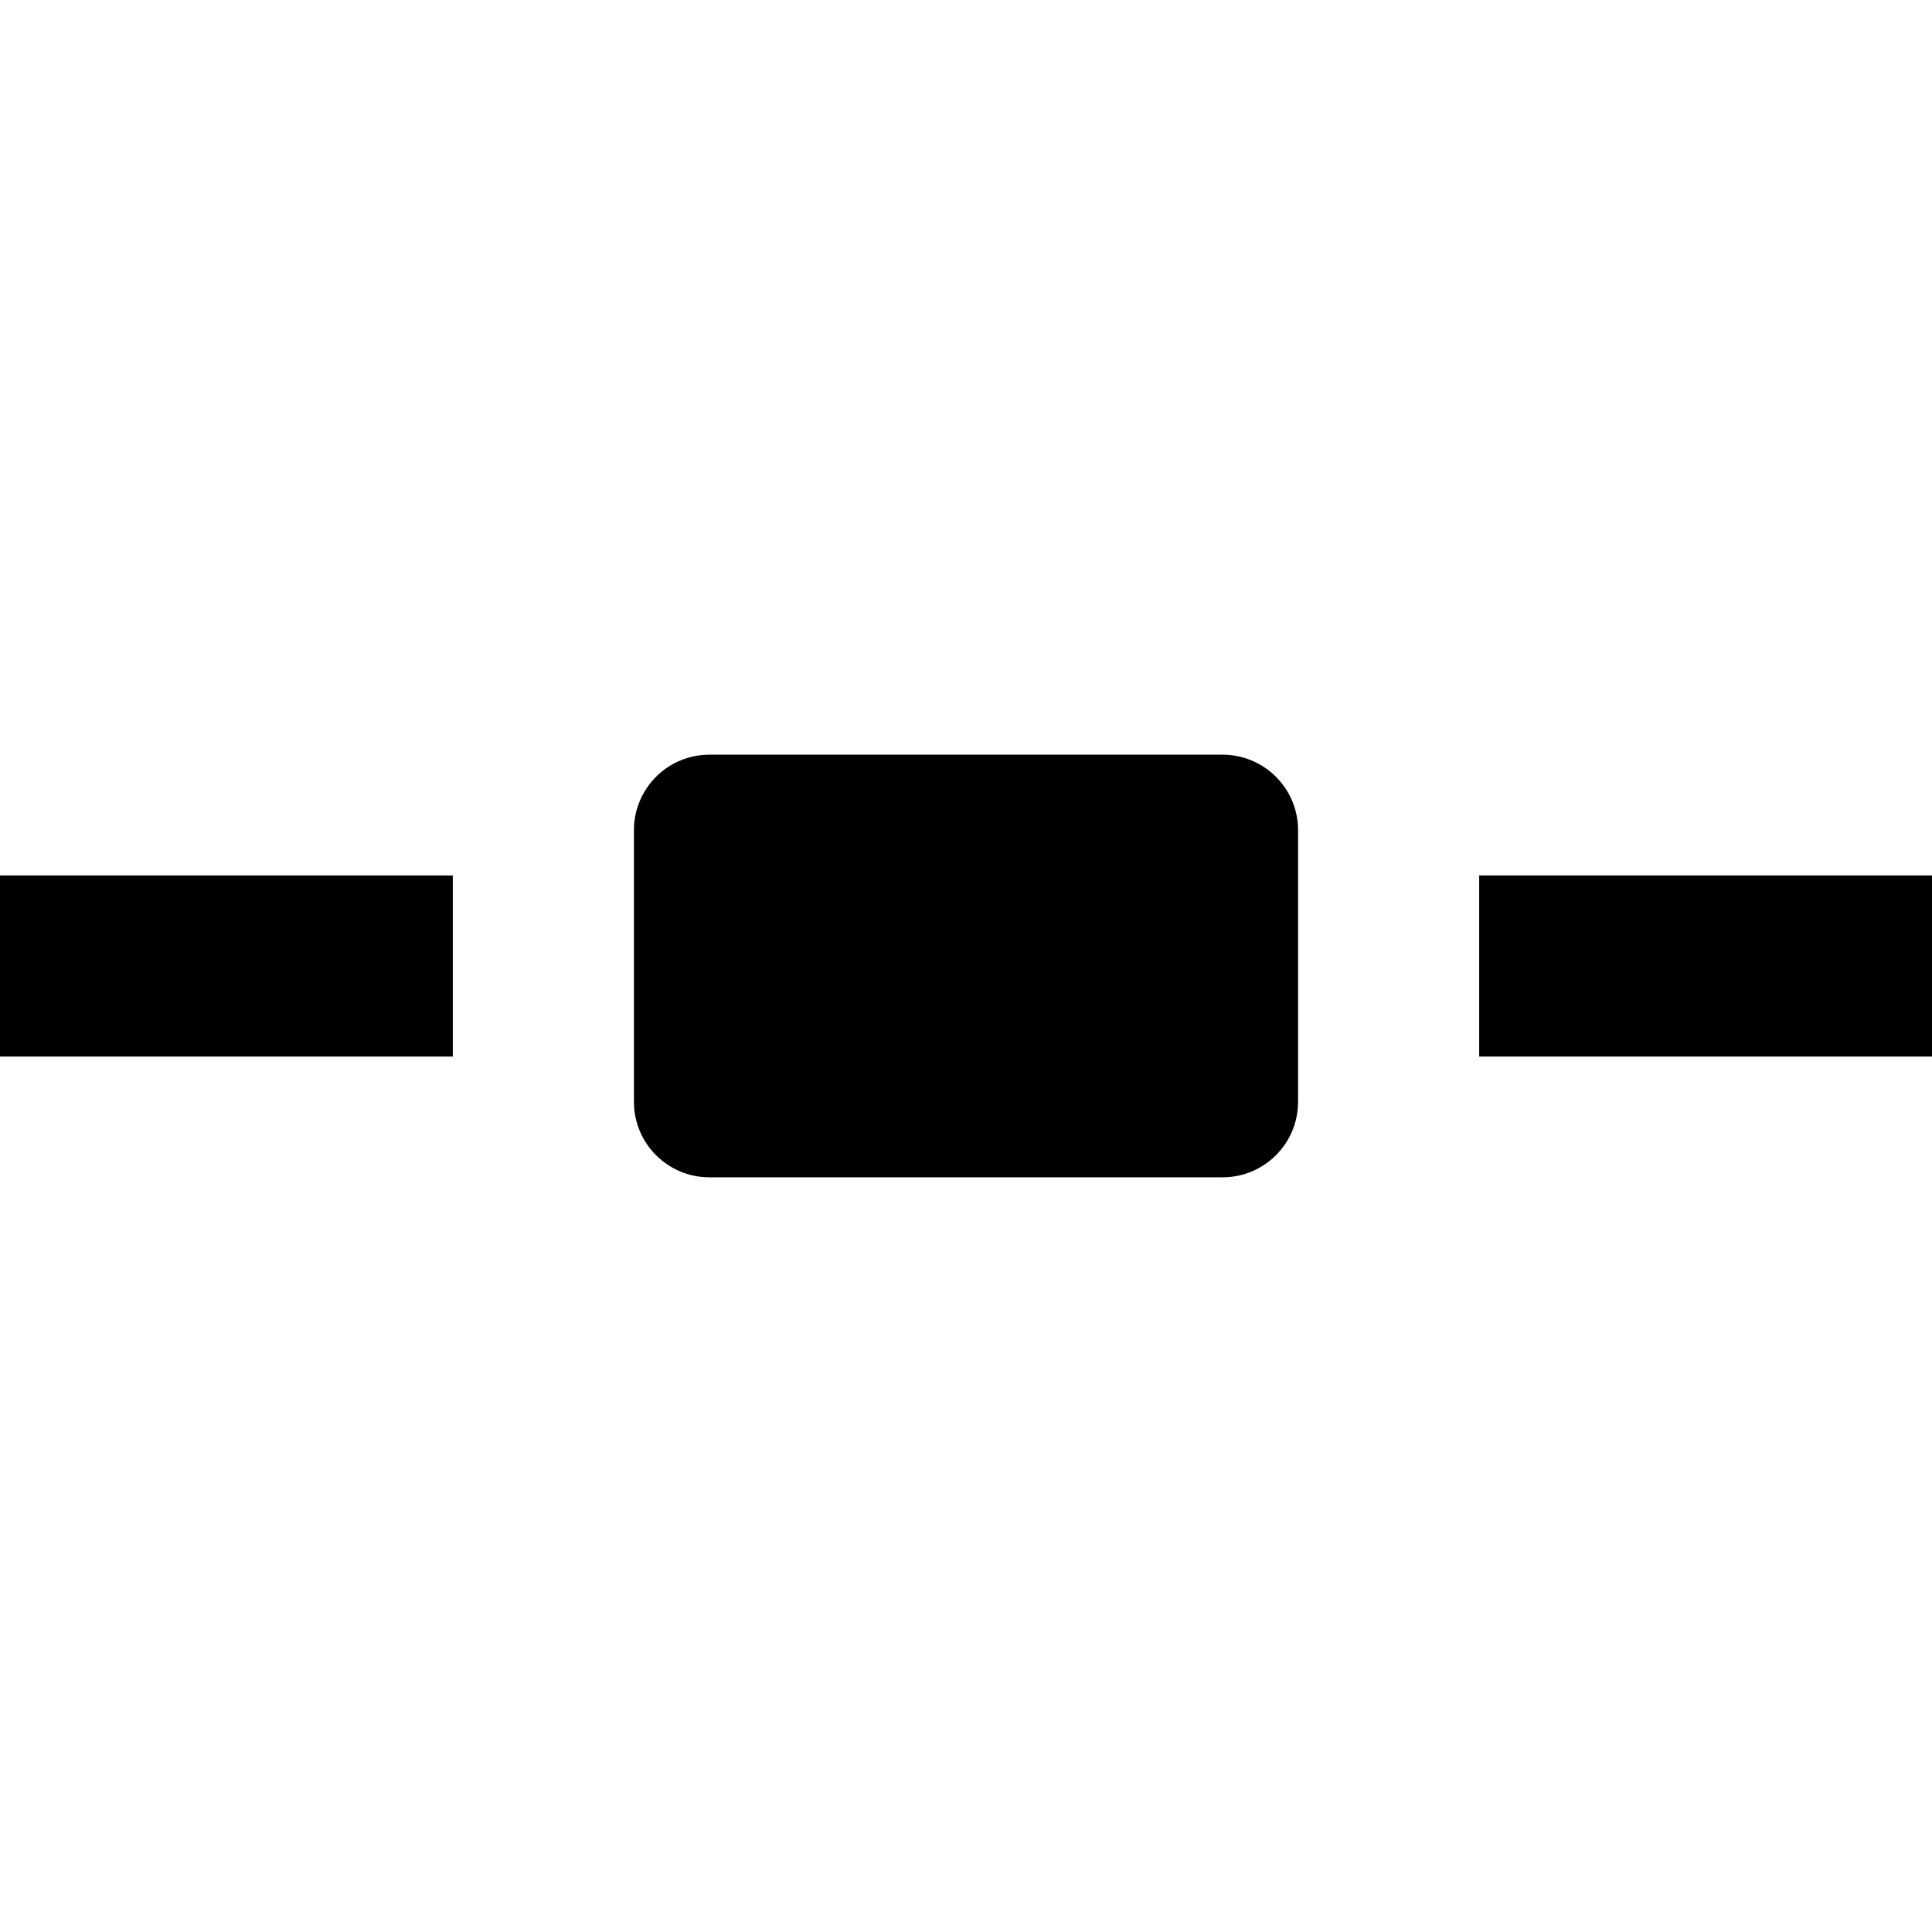
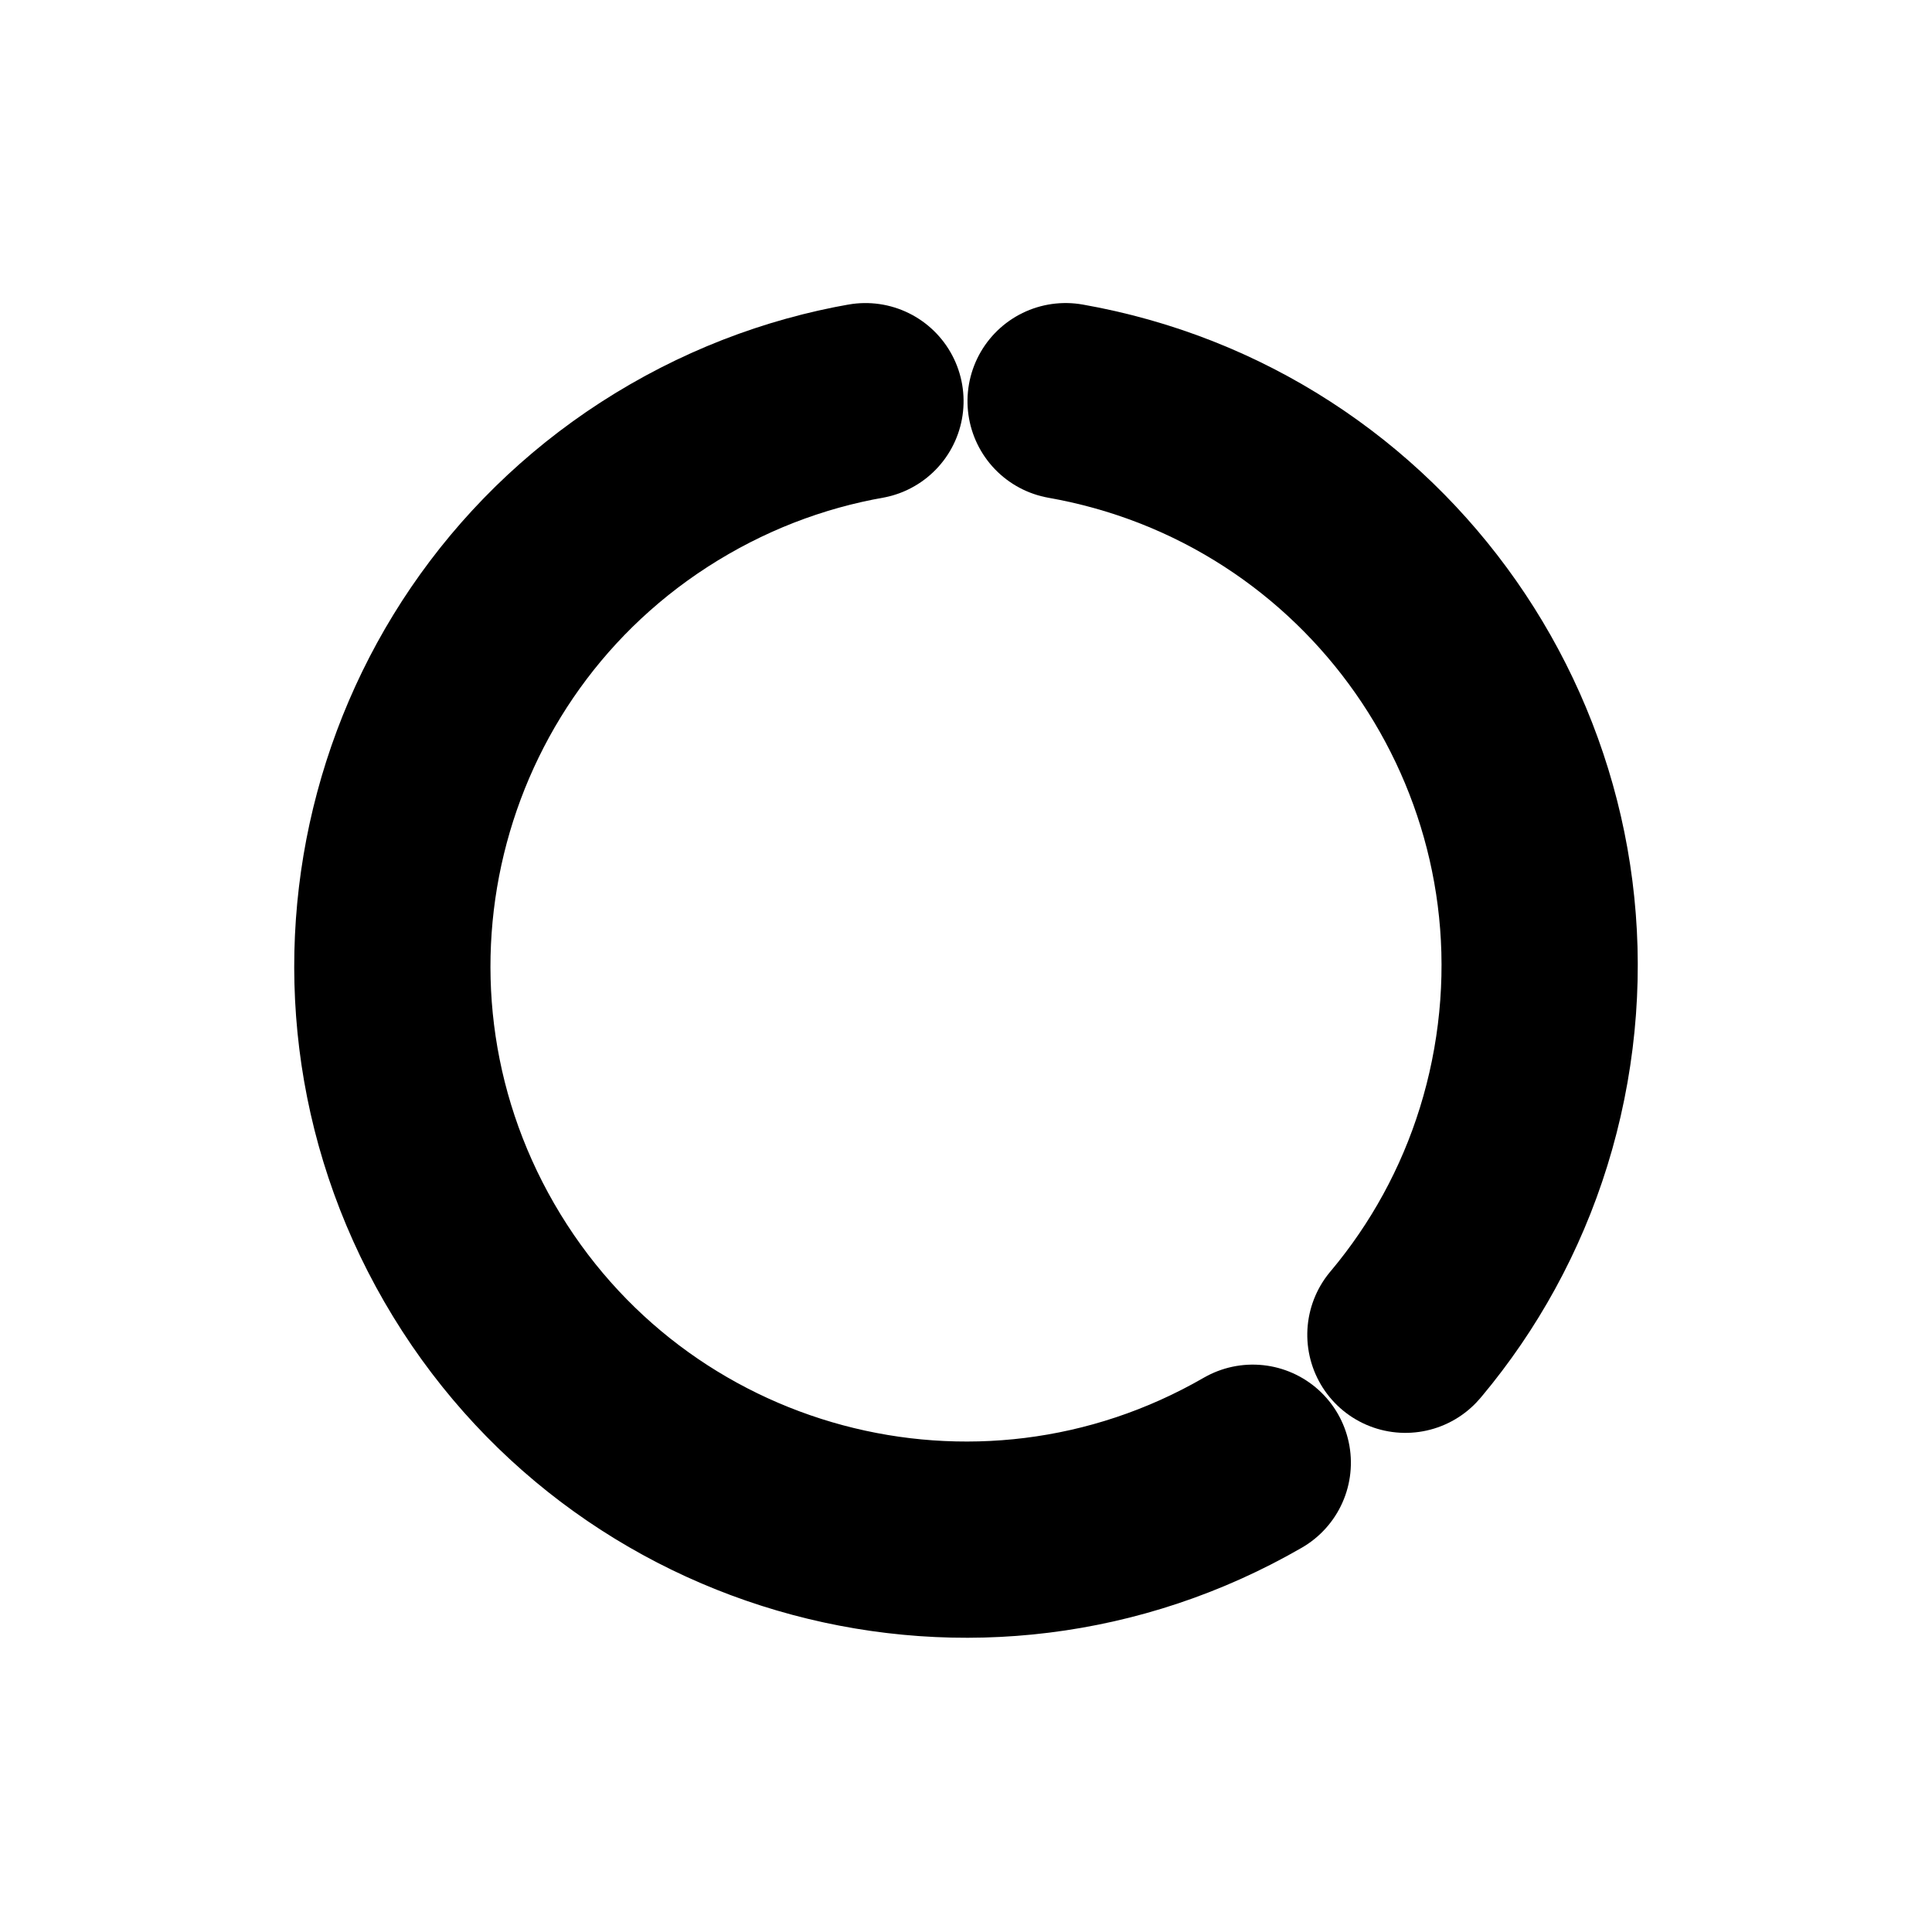
<svg xmlns="http://www.w3.org/2000/svg" viewBox="0 0 64 64">
-   <rect x="-2" y="29" width="17" height="6" fill="#000" />
-   <rect x="21" y="25" width="22" height="14" rx="2.5" fill="#000" />
-   <rect x="49" y="29" width="17" height="6" fill="#000" />
+   <circle cx="32" cy="32" r="19" fill="none" stroke="#000" stroke-width="6.5" stroke-linecap="round" stroke-dasharray="39.8 119.4" transform="rotate(280 32 32)" />
+   <circle cx="32" cy="32" r="19" fill="none" stroke="#000" stroke-width="6.5" stroke-linecap="round" stroke-dasharray="66.3 119.4" transform="rotate(60 32 32)" />
</svg>
